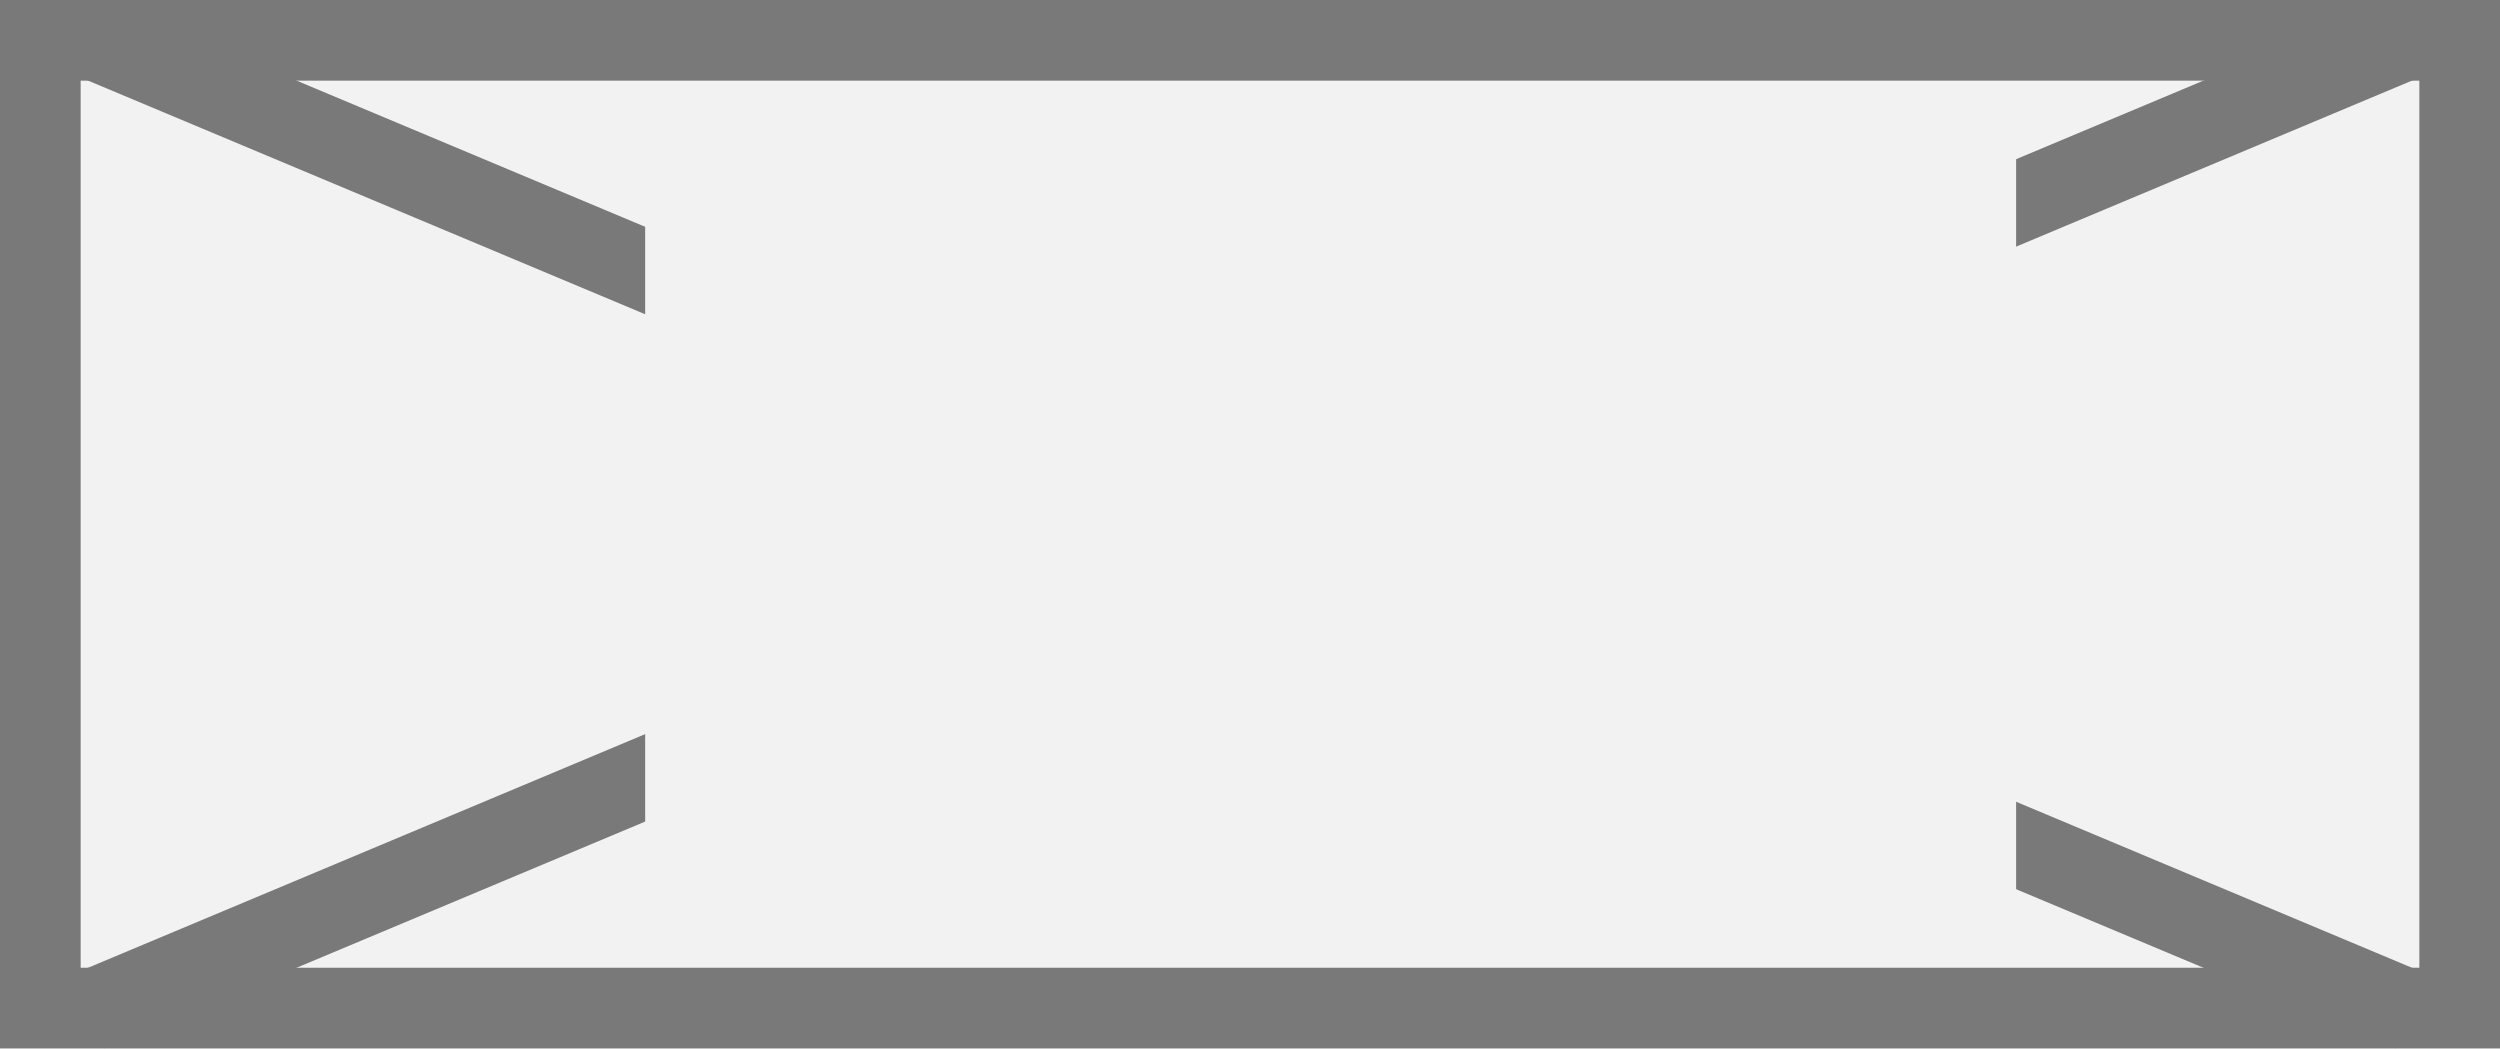
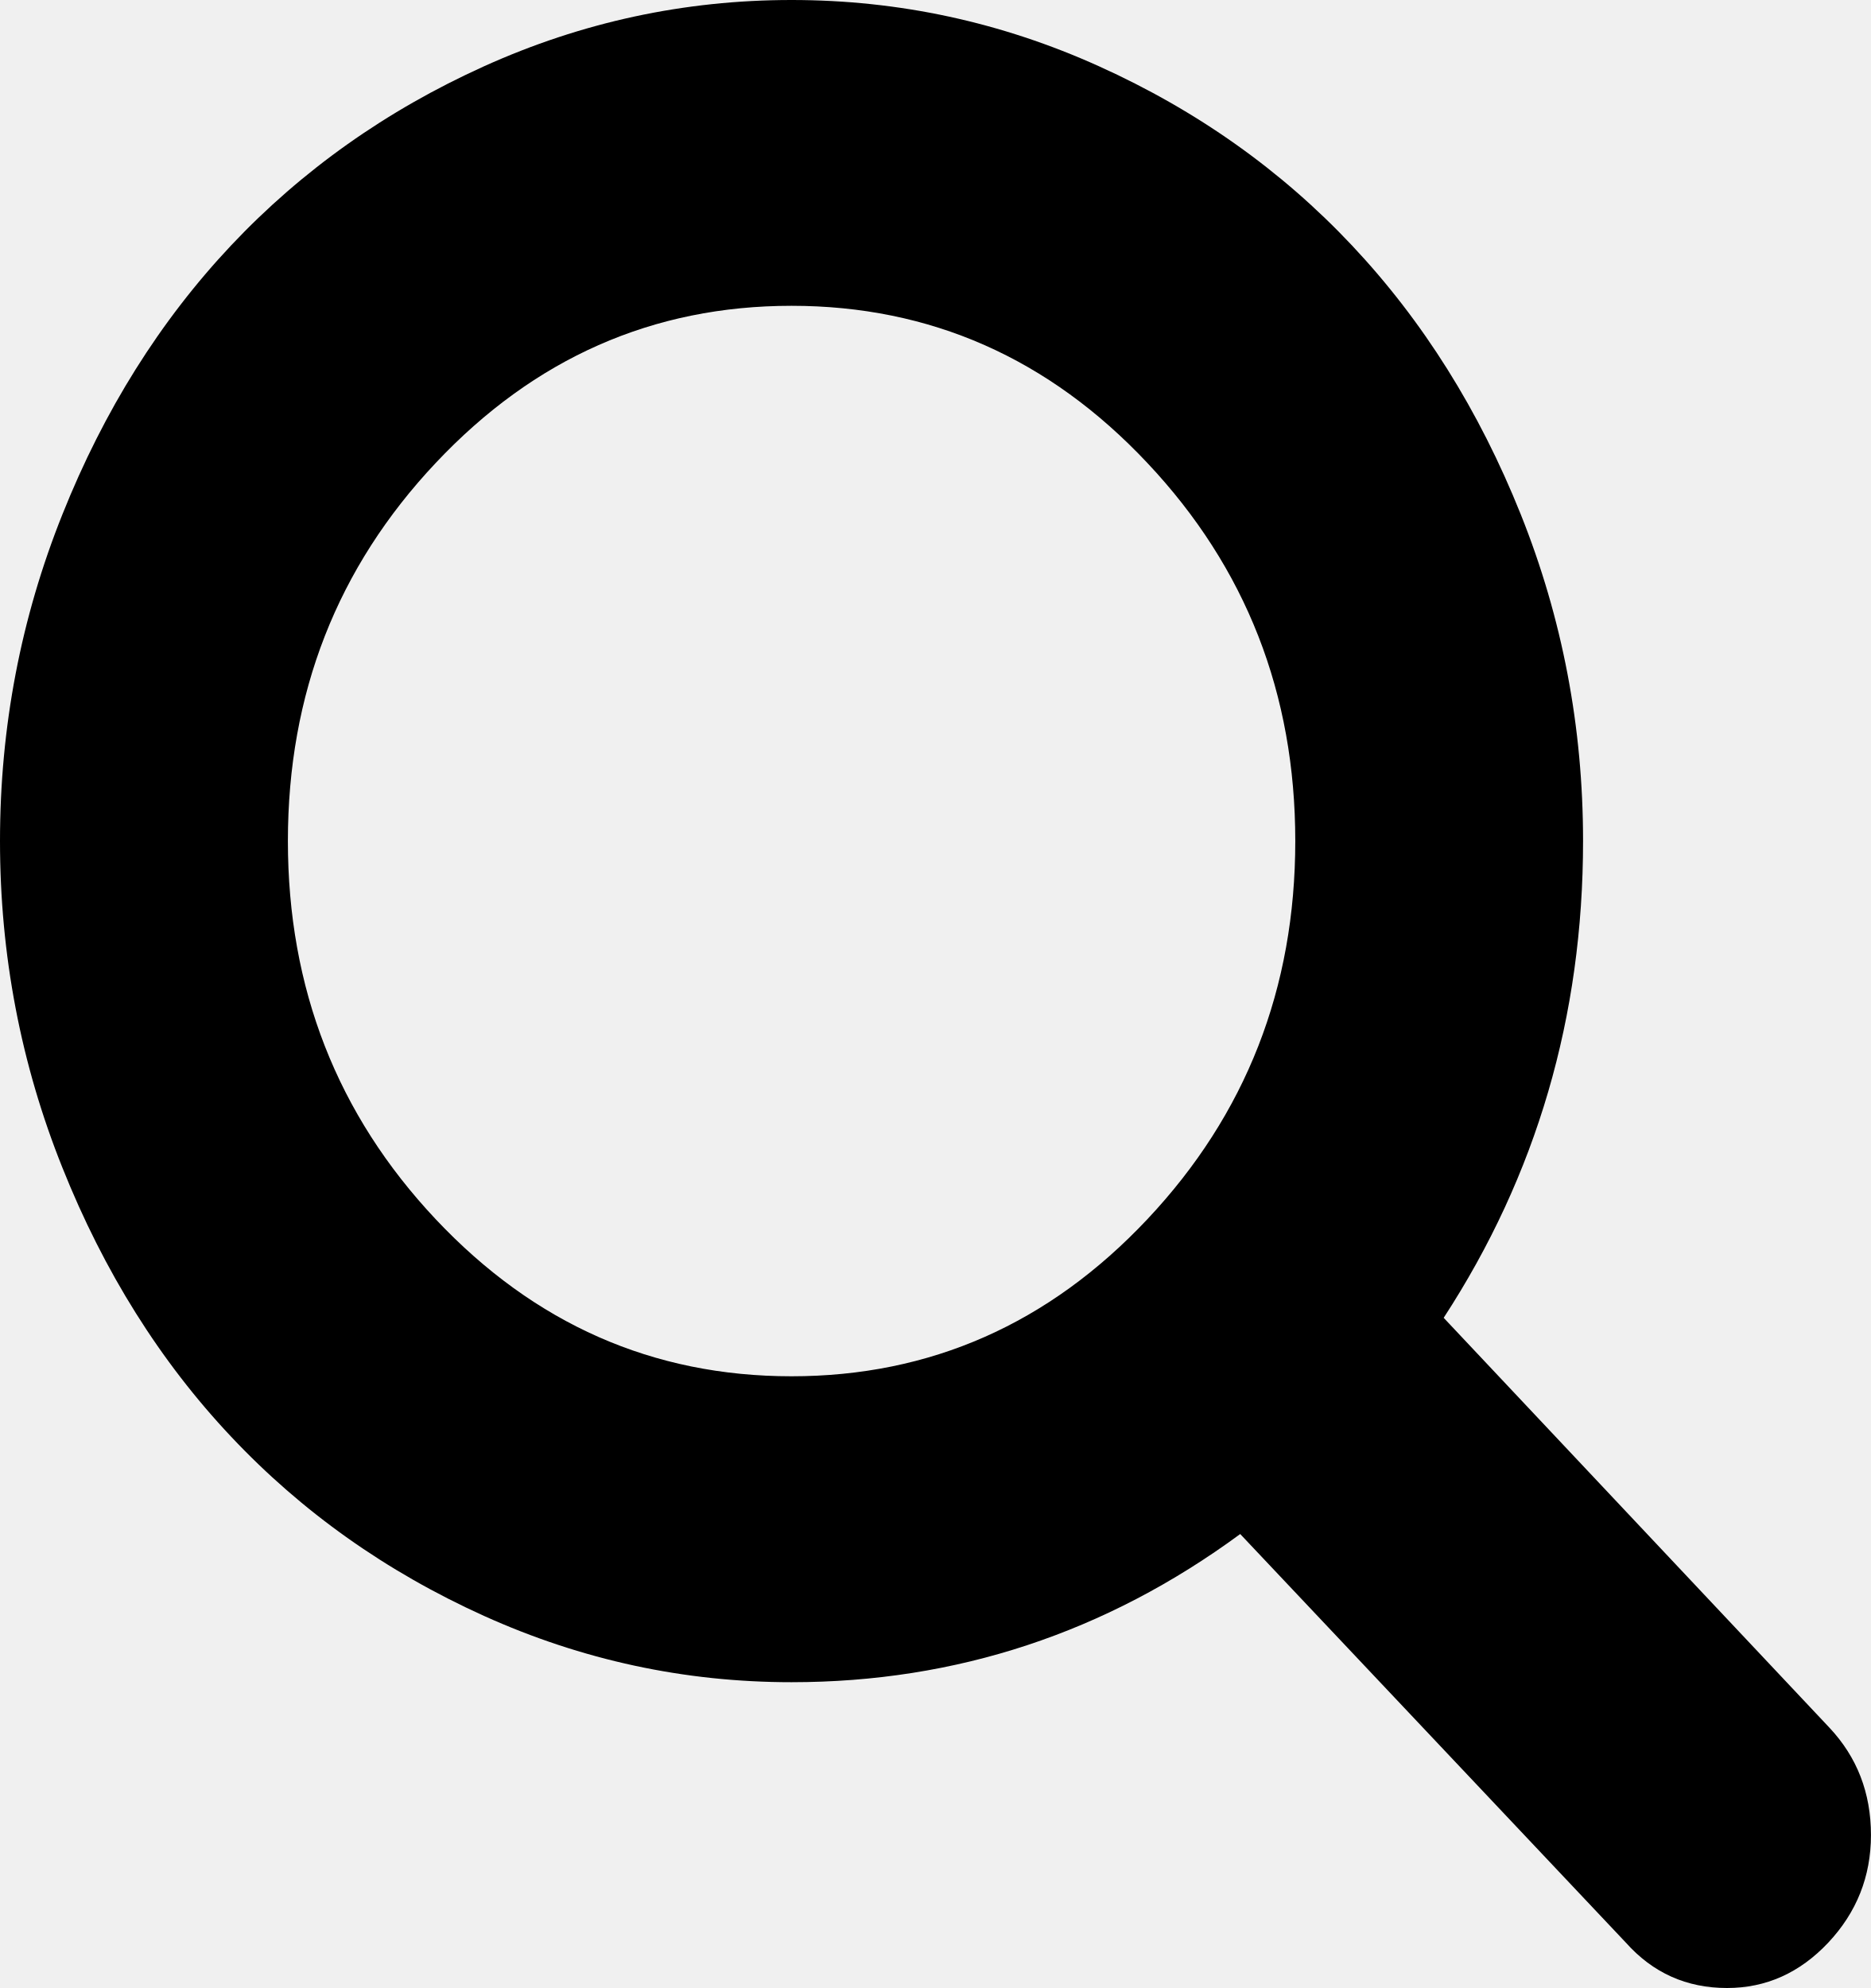
- <svg xmlns="http://www.w3.org/2000/svg" version="1.1" width="31px" height="13px">
-   <defs>
-     <mask fill="white" id="clip482">
-       <path d="M 163 1649  L 180 1649  L 180 1664  L 163 1664  Z M 155 1649  L 186 1649  L 186 1662  L 155 1662  Z " fill-rule="evenodd" />
-     </mask>
-   </defs>
-   <g transform="matrix(1 0 0 1 -155 -1649 )">
-     <path d="M 155.5 1649.5  L 185.5 1649.5  L 185.5 1661.5  L 155.5 1661.5  L 155.5 1649.5  Z " fill-rule="nonzero" fill="#f2f2f2" stroke="none" />
-     <path d="M 155.5 1649.5  L 185.5 1649.5  L 185.5 1661.5  L 155.5 1661.5  L 155.5 1649.5  Z " stroke-width="1" stroke="#797979" fill="none" />
-     <path d="M 156.1 1649.461  L 184.9 1661.539  M 184.9 1649.461  L 156.1 1661.539  " stroke-width="1" stroke="#797979" fill="none" mask="url(#clip482)" />
+ <svg xmlns="http://www.w3.org/2000/svg" version="1.1" width="16px" height="17px">
+   <g transform="matrix(1 0 0 1 -55 -105 )">
+     <path d="M 9.812 10.426  C 10.655 9.53  11.077 8.452  11.077 7.192  C 11.077 5.932  10.655 4.854  9.812 3.959  C 8.97 3.063  7.955 2.615  6.769 2.615  C 5.583 2.615  4.569 3.063  3.726 3.959  C 2.883 4.854  2.462 5.932  2.462 7.192  C 2.462 8.452  2.883 9.53  3.726 10.426  C 4.569 11.321  5.583 11.769  6.769 11.769  C 7.955 11.769  8.97 11.321  9.812 10.426  Z M 15.644 14.773  C 15.881 15.025  16 15.331  16 15.692  C 16 16.046  15.878 16.353  15.635 16.612  C 15.391 16.871  15.103 17  14.769 17  C 14.423 17  14.135 16.871  13.904 16.612  L 10.606 13.118  C 9.458 13.962  8.179 14.385  6.769 14.385  C 5.853 14.385  4.976 14.196  4.139 13.818  C 3.303 13.44  2.582 12.929  1.976 12.285  C 1.37 11.642  0.889 10.875  0.534 9.986  C 0.178 9.098  0 8.166  0 7.192  C 0 6.218  0.178 5.287  0.534 4.398  C 0.889 3.509  1.37 2.743  1.976 2.099  C 2.582 1.456  3.303 0.945  4.139 0.567  C 4.976 0.189  5.853 0  6.769 0  C 7.686 0  8.562 0.189  9.399 0.567  C 10.236 0.945  10.957 1.456  11.562 2.099  C 12.168 2.743  12.649 3.509  13.005 4.398  C 13.361 5.287  13.538 6.218  13.538 7.192  C 13.538 8.691  13.141 10.049  12.346 11.269  L 15.644 14.773  Z " fill-rule="nonzero" fill="#000000" stroke="none" transform="matrix(1 0 0 1 55 105 )" />
  </g>
</svg>
